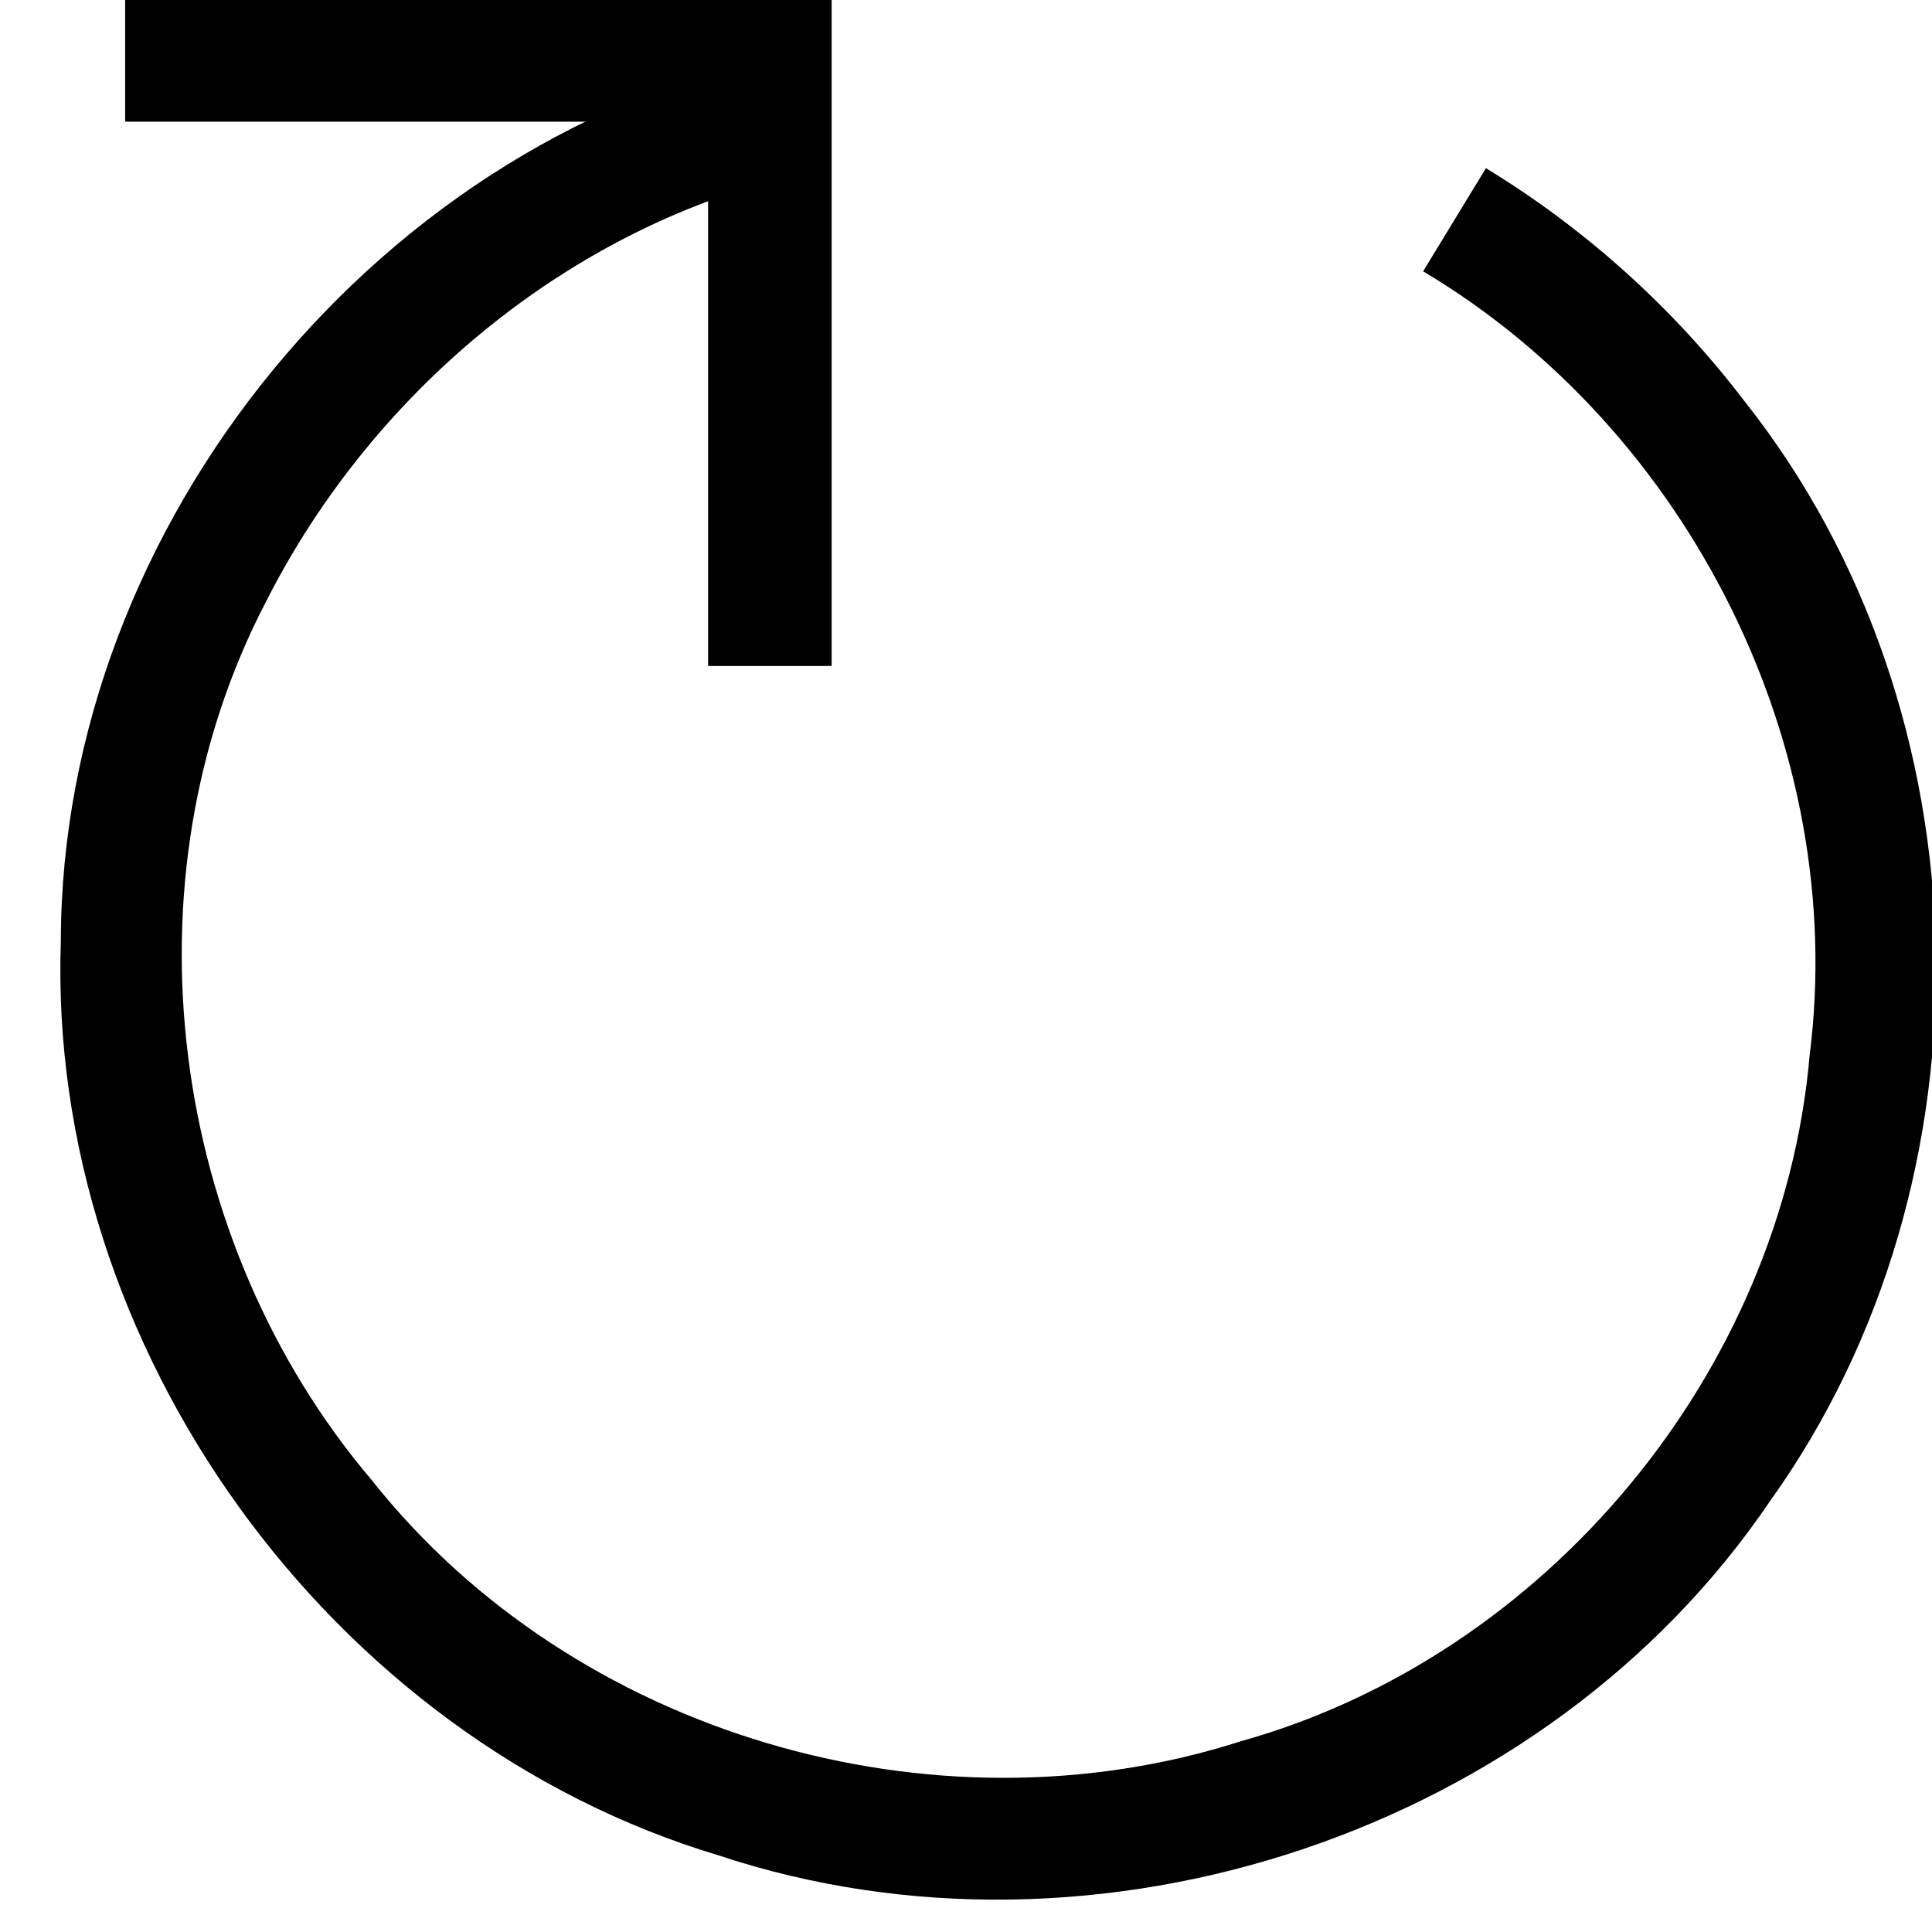
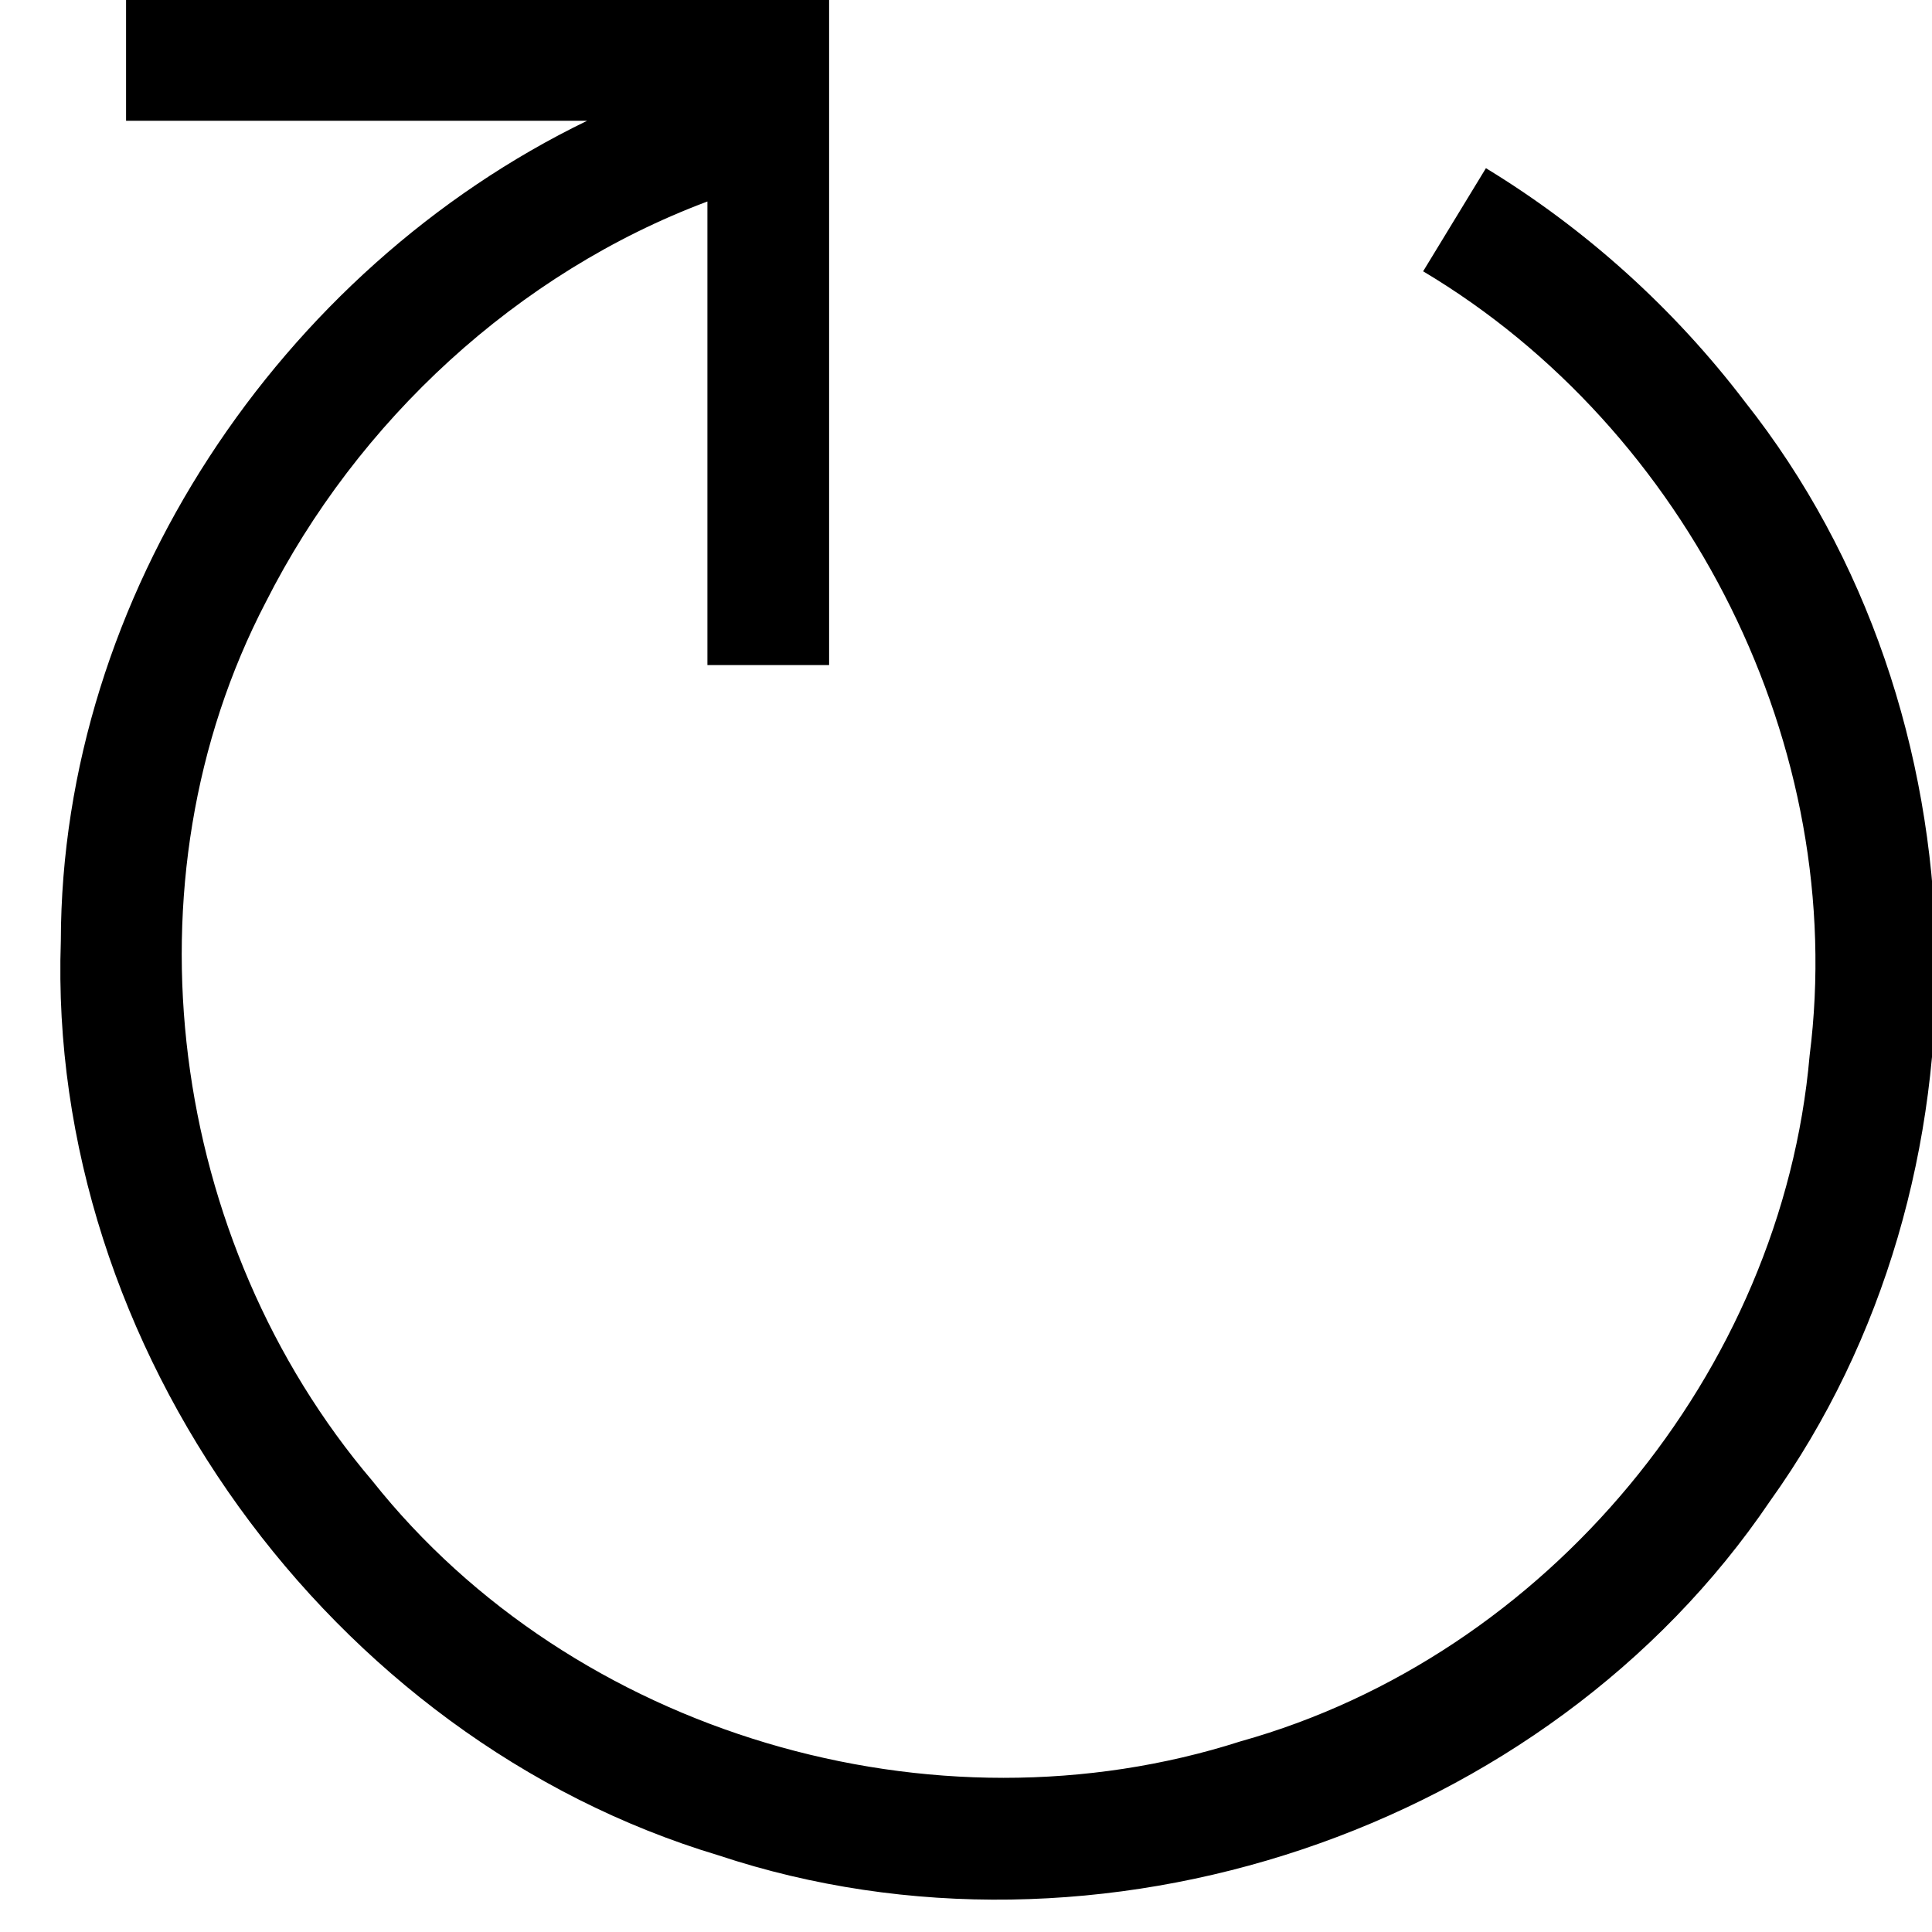
<svg xmlns="http://www.w3.org/2000/svg" id="svg4562" xml:space="preserve" enable-background="new 0 0 1024.00 1024.00" viewBox="0 0 1024.00 1024.00" height="1024" width="1024" version="1.1">
  <defs id="defs4566" />
-   <g id="g5125">
-     <g id="g4558">
-       <path style="fill:#000000;fill-opacity:1;fill-rule:evenodd;stroke:#000000;stroke-linejoin:round;stroke-opacity:1" d="M 66.818,0 C 191.026,0 315.234,0 439.443,0 c 0,21.333 0,42.667 0,64 -124.208,0 -248.417,0 -372.625,0 0,-21.333 0,-42.667 0,-64 z" id="rect4554" />
-       <path style="fill:#000000;fill-opacity:1;stroke:#000000;stroke-linejoin:round;stroke-opacity:1" d="m 375.802,0 c 21.499,0 42.998,0 64.497,0 0,117.501 0,235.001 0,352.502 -21.499,0 -42.998,0 -64.497,0 0,-117.501 0,-235.001 0,-352.502 z" id="rect4556" />
-     </g>
-     <path style="color:#000000;font-style:normal;font-variant:normal;font-weight:normal;font-stretch:normal;font-size:medium;line-height:normal;font-family:sans-serif;font-variant-ligatures:normal;font-variant-position:normal;font-variant-caps:normal;font-variant-numeric:normal;font-variant-alternates:normal;font-feature-settings:normal;text-indent:0;text-align:start;text-decoration:none;text-decoration-line:none;text-decoration-style:solid;text-decoration-color:#000000;letter-spacing:normal;word-spacing:normal;text-transform:none;writing-mode:lr-tb;direction:ltr;text-orientation:mixed;dominant-baseline:auto;baseline-shift:baseline;text-anchor:start;white-space:normal;shape-padding:0;clip-rule:nonzero;display:inline;overflow:visible;visibility:visible;opacity:1;isolation:auto;mix-blend-mode:normal;color-interpolation:sRGB;color-interpolation-filters:linearRGB;solid-color:#000000;solid-opacity:1;vector-effect:none;fill:#000000;fill-opacity:1;fill-rule:nonzero;stroke:none;stroke-width:64;stroke-linecap:butt;stroke-linejoin:round;stroke-miterlimit:4;stroke-dasharray:none;stroke-dashoffset:0;stroke-opacity:1;color-rendering:auto;image-rendering:auto;shape-rendering:auto;text-rendering:auto;enable-background:accumulate" d="M 420.057,27.391 C 202.597,70.171 32.56,277.265 32.242,498.858 24.818,713.865 174.952,921.652 380.892,983.398 581.352,1049.983 819.467,970.939 938.17,795.581 1060.096,625.388 1054.946,377.16 924.77,212.845 887.253,163.564 840.482,121.345 787.574,89.137 776.479,107.357 765.383,125.578 754.287,143.799 895.134,227.742 979.856,396.229 959.133,559.508 944.499,727.25 819.712,877.605 657.556,922.939 494.665,975.185 303.909,919.143 197.302,784.822 89.599,658.154 63.601,467.358 140.937,319.005 198.476,205.213 306.981,115.859 432.836,90.102 428.576,69.198 424.316,48.294 420.057,27.391 Z" id="path4560" />
-   </g>
+   <path id="path4560" d="M 66.818 0 L 66.818 64 L 311.211 64 C 148.429 142.886 32.505 315.929 32.242 498.857 C 24.819 713.865 174.952 921.653 380.893 983.398 C 581.352 1049.984 819.467 970.939 938.17 795.582 C 1060.096 625.389 1054.945 377.161 924.77 212.846 C 887.253 163.565 840.482 121.345 787.574 89.137 C 776.479 107.357 765.383 125.578 754.287 143.799 C 895.134 227.742 979.855 396.229 959.133 559.508 C 944.498 727.25 819.712 877.606 657.557 922.939 C 494.665 975.186 303.91 919.144 197.303 784.822 C 89.6 658.154 63.601 467.358 140.938 319.006 C 189.438 223.087 274.152 144.535 374.945 106.797 L 374.945 352.502 L 439.443 352.502 L 439.443 64 L 439.443 0 L 374.945 0 L 66.818 0 z " style="color:#000000;font-style:normal;font-variant:normal;font-weight:normal;font-stretch:normal;font-size:medium;line-height:normal;font-family:sans-serif;font-variant-ligatures:normal;font-variant-position:normal;font-variant-caps:normal;font-variant-numeric:normal;font-variant-alternates:normal;font-feature-settings:normal;text-indent:0;text-align:start;text-decoration:none;text-decoration-line:none;text-decoration-style:solid;text-decoration-color:#000000;letter-spacing:normal;word-spacing:normal;text-transform:none;writing-mode:lr-tb;direction:ltr;text-orientation:mixed;dominant-baseline:auto;baseline-shift:baseline;text-anchor:start;white-space:normal;shape-padding:0;clip-rule:nonzero;display:inline;overflow:visible;visibility:visible;opacity:1;isolation:auto;mix-blend-mode:normal;color-interpolation:sRGB;color-interpolation-filters:linearRGB;solid-color:#000000;solid-opacity:1;vector-effect:none;fill:#000000;fill-opacity:1;fill-rule:nonzero;stroke:none;stroke-width:64;stroke-linecap:butt;stroke-linejoin:round;stroke-miterlimit:4;stroke-dasharray:none;stroke-dashoffset:0;stroke-opacity:1;color-rendering:auto;image-rendering:auto;shape-rendering:auto;text-rendering:auto;enable-background:accumulate" />
</svg>
